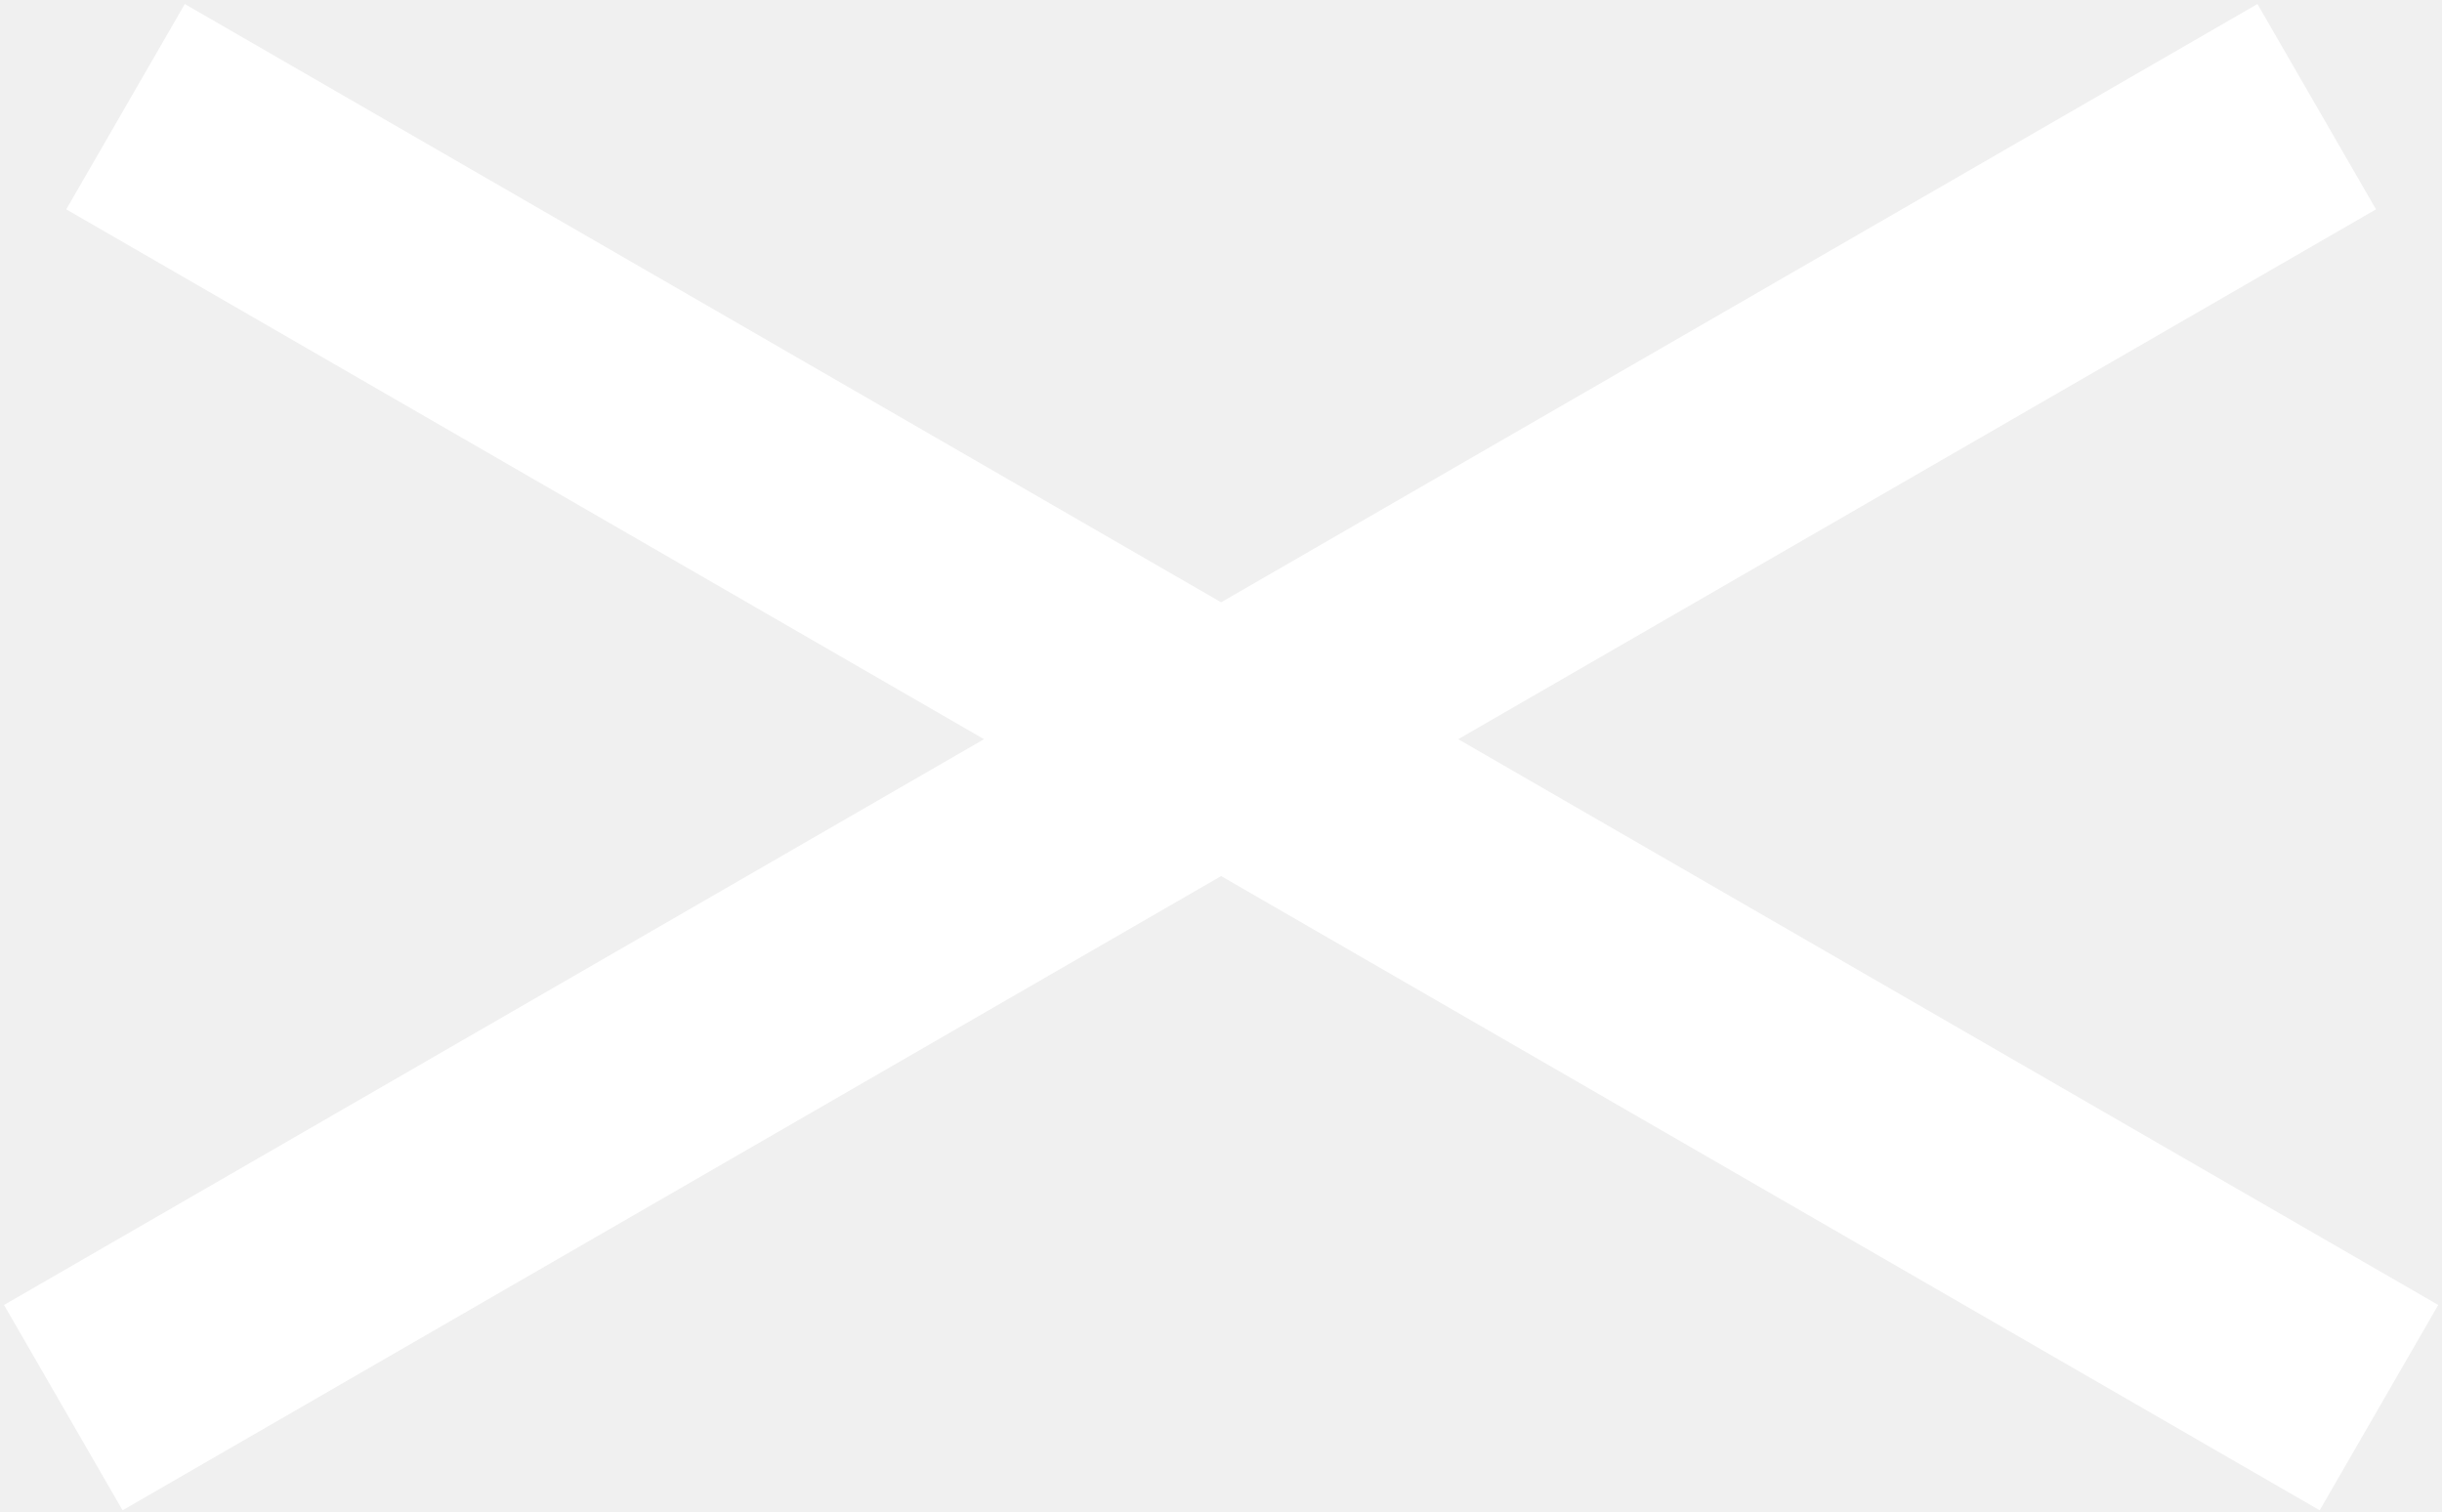
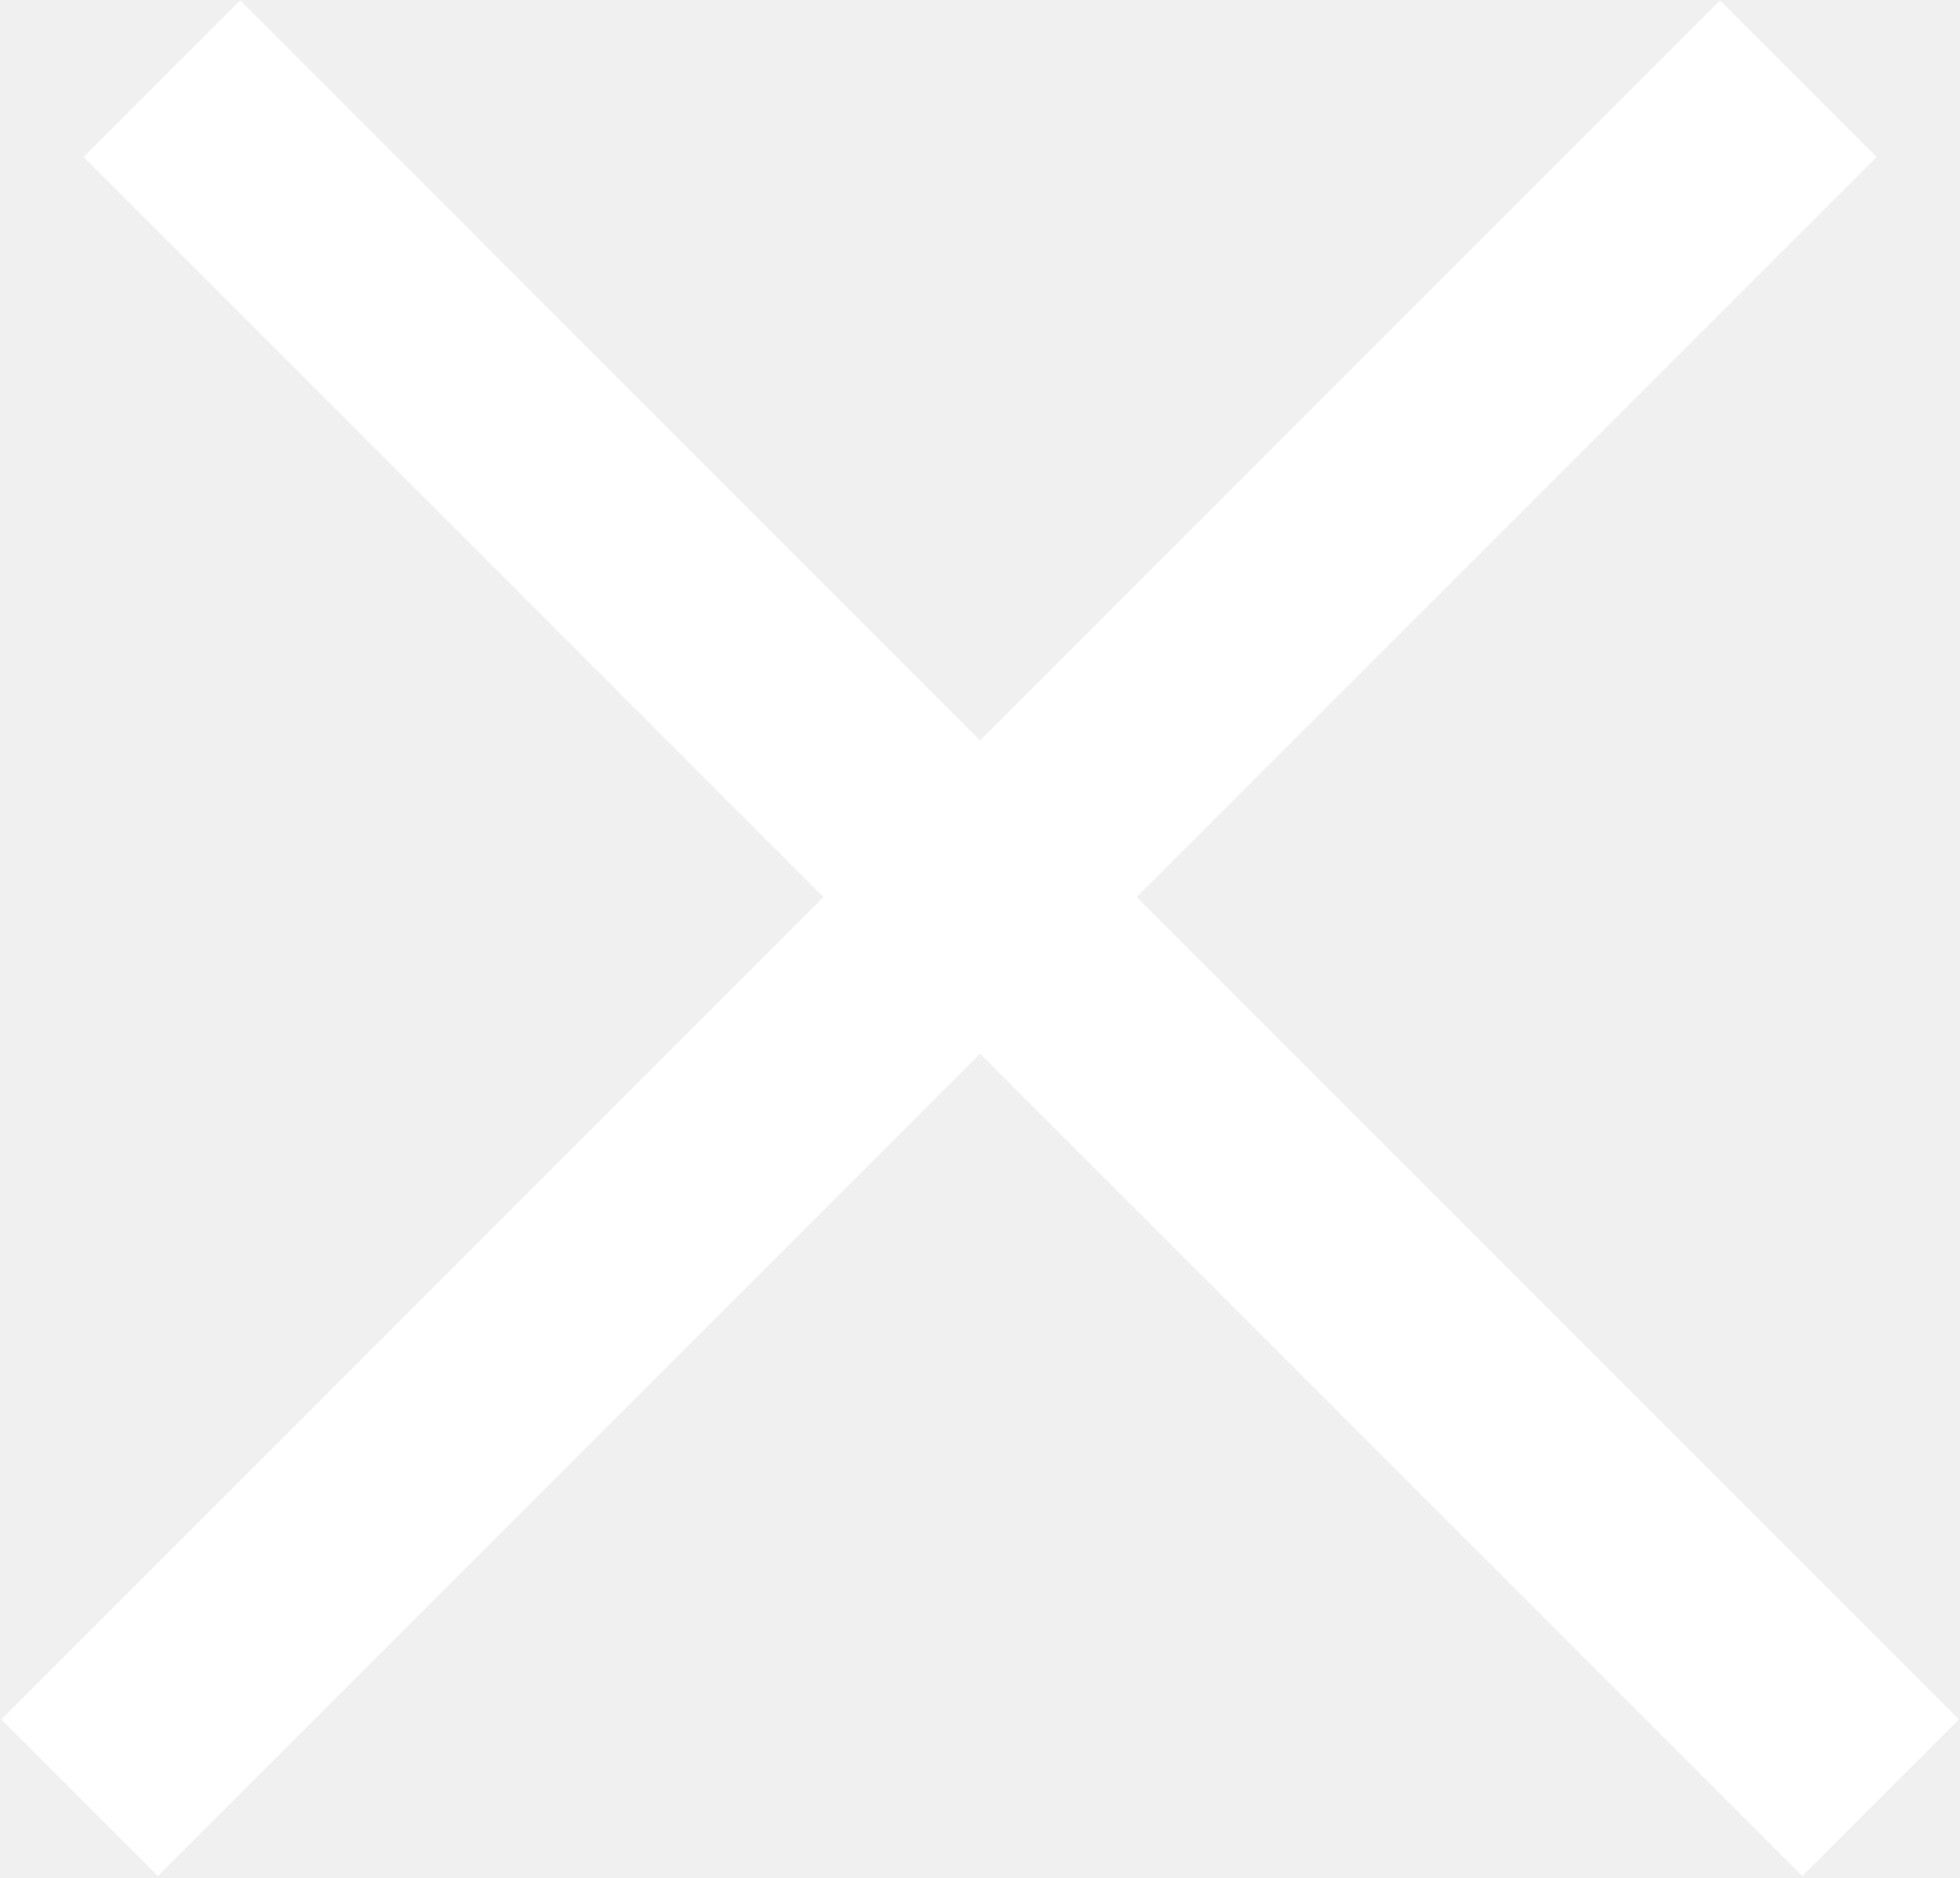
- <svg xmlns="http://www.w3.org/2000/svg" width="412" height="255" viewBox="0 0 412 255" fill="none">
-   <path d="M28 227.5L373.544 28" stroke="white" stroke-width="40" stroke-linecap="square" />
-   <path d="M38.5 28L384.044 227.5" stroke="white" stroke-width="40" stroke-linecap="square" />
+ <svg xmlns="http://www.w3.org/2000/svg" width="354" height="339" viewBox="0 0 354 339" fill="none">
+   <path d="M28.529 310.486L310.665 28.351" stroke="white" stroke-width="40" stroke-linecap="square" />
+   <path d="M43.379 28.351L325.514 310.486" stroke="white" stroke-width="40" stroke-linecap="square" />
</svg>
